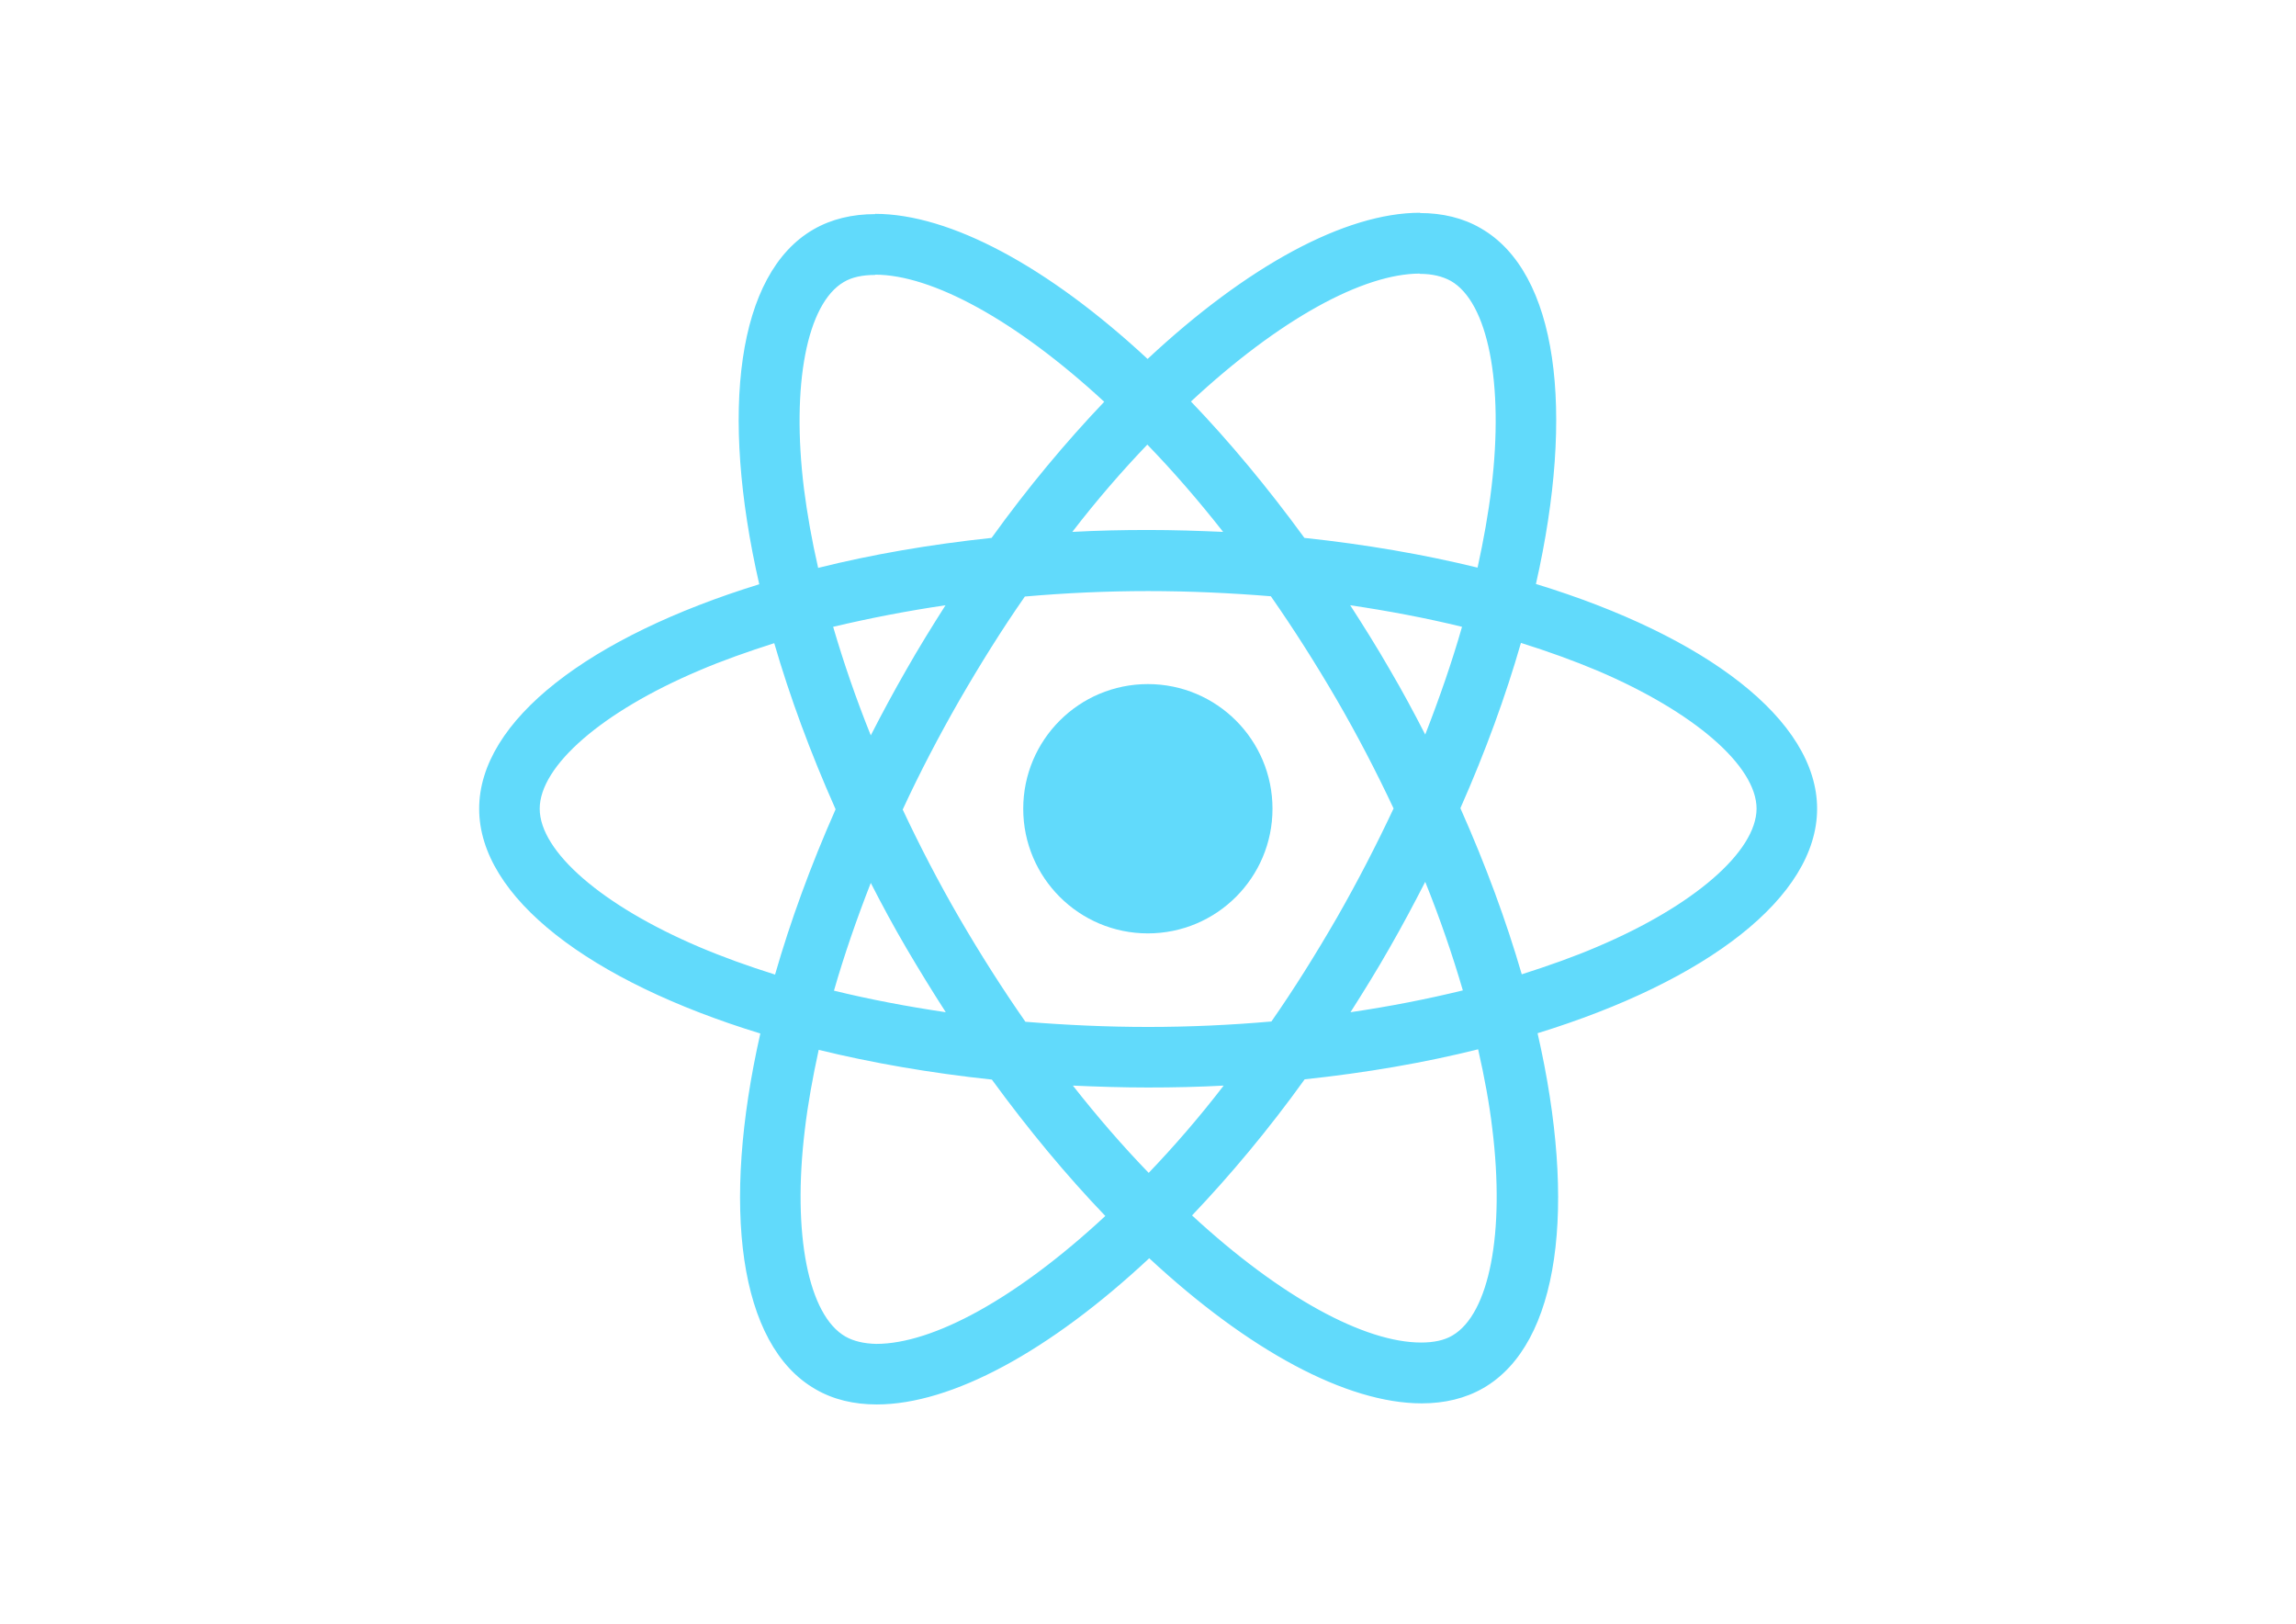
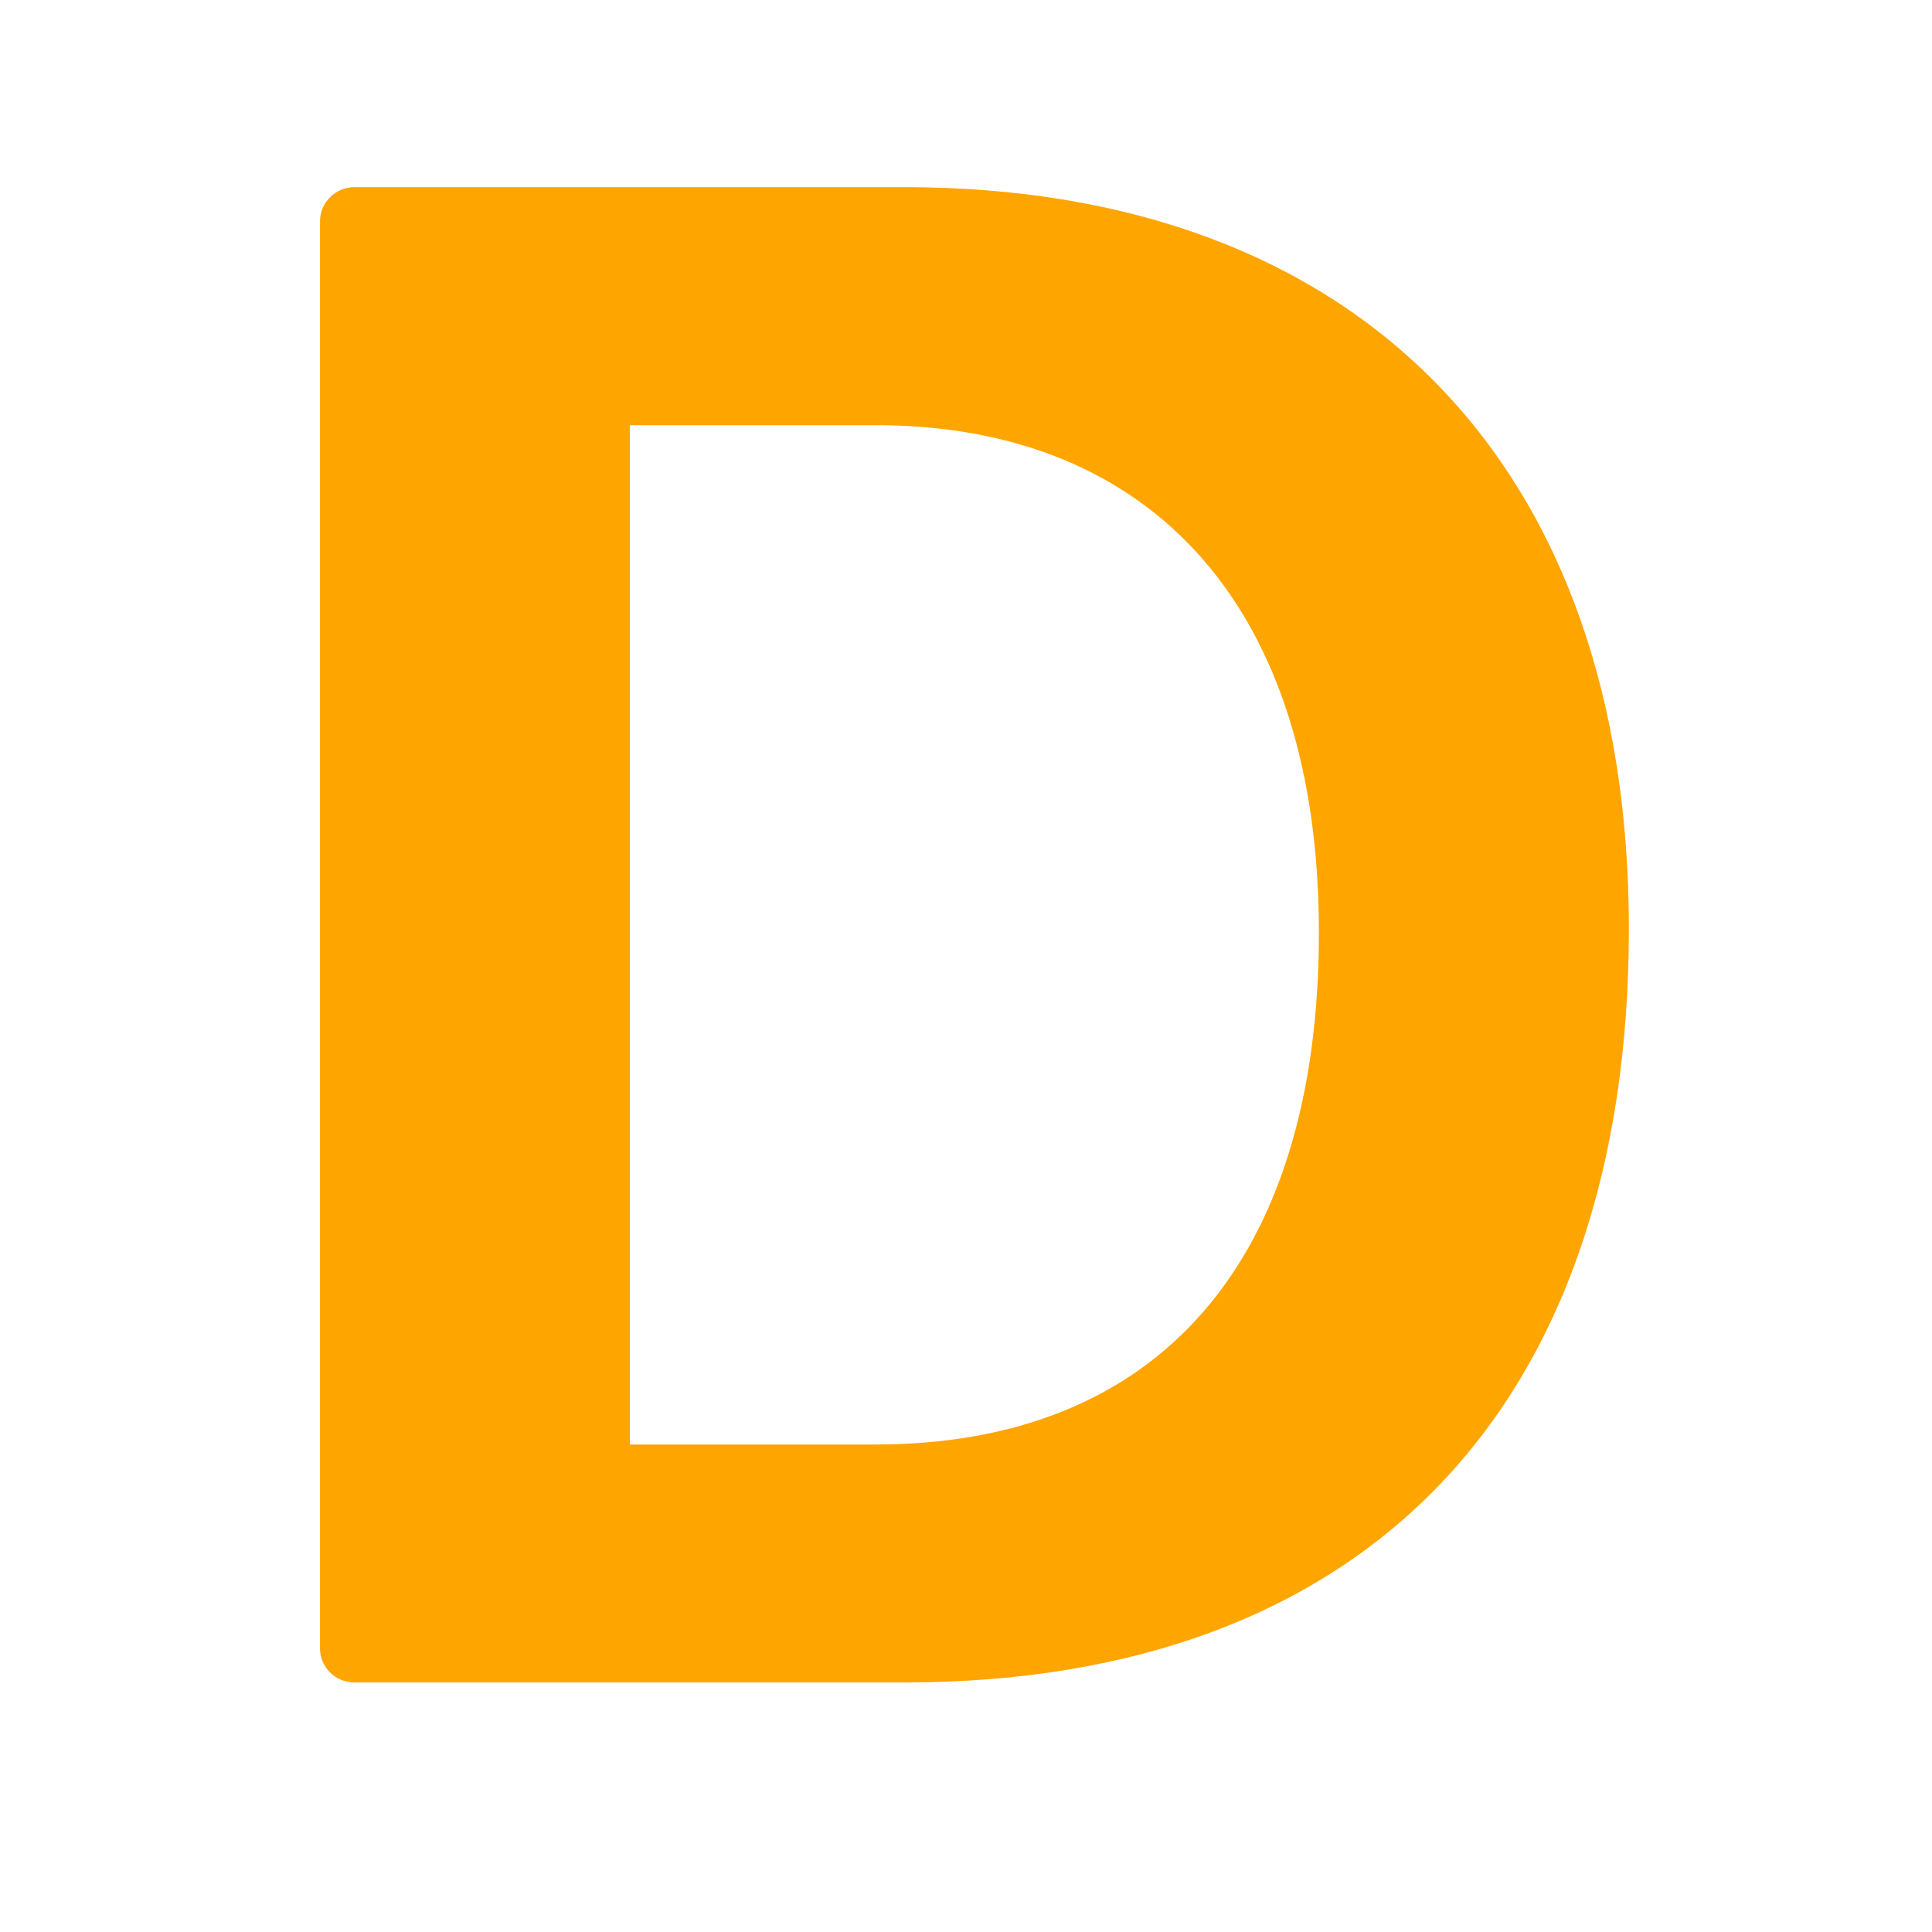
- <svg xmlns="http://www.w3.org/2000/svg" viewBox="0 0 841.9 595.3">
-   <g fill="#61DAFB">
-     <path d="M666.3 296.5c0-32.5-40.7-63.3-103.1-82.4 14.4-63.6 8-114.2-20.2-130.4-6.5-3.8-14.1-5.6-22.4-5.6v22.3c4.6 0 8.3.9 11.4 2.6 13.6 7.8 19.5 37.5 14.9 75.7-1.1 9.4-2.9 19.3-5.1 29.4-19.6-4.8-41-8.5-63.5-10.9-13.5-18.5-27.5-35.3-41.6-50 32.6-30.3 63.2-46.9 84-46.9V78c-27.5 0-63.5 19.6-99.9 53.6-36.4-33.8-72.4-53.2-99.9-53.2v22.3c20.7 0 51.4 16.5 84 46.6-14 14.7-28 31.4-41.3 49.9-22.6 2.4-44 6.1-63.6 11-2.3-10-4-19.7-5.2-29-4.7-38.2 1.1-67.9 14.6-75.8 3-1.8 6.9-2.6 11.5-2.6V78.5c-8.4 0-16 1.8-22.6 5.6-28.1 16.2-34.4 66.7-19.9 130.1-62.2 19.2-102.7 49.9-102.7 82.3 0 32.5 40.7 63.3 103.1 82.4-14.4 63.6-8 114.2 20.2 130.4 6.5 3.8 14.1 5.6 22.5 5.6 27.5 0 63.5-19.6 99.9-53.6 36.4 33.8 72.4 53.2 99.9 53.2 8.4 0 16-1.8 22.6-5.6 28.1-16.2 34.4-66.7 19.9-130.1 62-19.1 102.5-49.9 102.5-82.3zm-130.2-66.7c-3.7 12.9-8.3 26.2-13.5 39.5-4.1-8-8.4-16-13.1-24-4.6-8-9.5-15.8-14.4-23.4 14.2 2.1 27.9 4.7 41 7.9zm-45.8 106.5c-7.8 13.5-15.8 26.3-24.1 38.2-14.9 1.3-30 2-45.2 2-15.1 0-30.2-.7-45-1.9-8.3-11.9-16.4-24.6-24.2-38-7.6-13.1-14.5-26.4-20.8-39.8 6.2-13.4 13.2-26.8 20.7-39.9 7.8-13.5 15.8-26.3 24.1-38.2 14.9-1.3 30-2 45.2-2 15.1 0 30.2.7 45 1.9 8.3 11.9 16.4 24.6 24.2 38 7.6 13.1 14.5 26.4 20.8 39.8-6.3 13.4-13.2 26.8-20.7 39.9zm32.3-13c5.4 13.4 10 26.8 13.8 39.8-13.1 3.2-26.9 5.9-41.2 8 4.9-7.7 9.8-15.6 14.4-23.7 4.6-8 8.9-16.1 13-24.1zM421.2 430c-9.3-9.6-18.6-20.3-27.8-32 9 .4 18.2.7 27.5.7 9.4 0 18.7-.2 27.8-.7-9 11.7-18.3 22.4-27.5 32zm-74.4-58.9c-14.2-2.1-27.9-4.7-41-7.9 3.7-12.9 8.3-26.2 13.5-39.5 4.1 8 8.4 16 13.1 24 4.7 8 9.5 15.8 14.4 23.4zM420.7 163c9.3 9.6 18.6 20.3 27.8 32-9-.4-18.2-.7-27.5-.7-9.4 0-18.7.2-27.8.7 9-11.7 18.3-22.4 27.5-32zm-74 58.9c-4.9 7.7-9.8 15.6-14.4 23.7-4.6 8-8.9 16-13 24-5.4-13.4-10-26.8-13.8-39.8 13.1-3.1 26.9-5.8 41.2-7.9zm-90.5 125.2c-35.4-15.1-58.3-34.9-58.3-50.6 0-15.7 22.9-35.6 58.3-50.6 8.6-3.7 18-7 27.7-10.1 5.7 19.6 13.2 40 22.5 60.9-9.2 20.8-16.6 41.1-22.2 60.6-9.9-3.1-19.3-6.5-28-10.2zM310 490c-13.6-7.8-19.5-37.5-14.9-75.7 1.1-9.4 2.9-19.3 5.1-29.4 19.6 4.8 41 8.5 63.5 10.9 13.5 18.5 27.5 35.3 41.6 50-32.6 30.3-63.2 46.9-84 46.9-4.5-.1-8.3-1-11.3-2.7zm237.2-76.2c4.7 38.2-1.1 67.9-14.6 75.8-3 1.8-6.9 2.6-11.5 2.6-20.7 0-51.4-16.5-84-46.6 14-14.7 28-31.4 41.3-49.9 22.6-2.4 44-6.1 63.6-11 2.3 10.1 4.1 19.8 5.2 29.1zm38.5-66.7c-8.6 3.7-18 7-27.7 10.1-5.7-19.6-13.2-40-22.5-60.9 9.2-20.8 16.6-41.1 22.2-60.6 9.9 3.1 19.3 6.5 28.1 10.2 35.4 15.1 58.3 34.9 58.3 50.6-.1 15.7-23 35.6-58.4 50.6zM320.8 78.4z" />
-     <circle cx="420.9" cy="296.5" r="45.7" />
-     <path d="M520.5 78.1z" />
+ <svg xmlns="http://www.w3.org/2000/svg" width="200" zoomAndPan="magnify" viewBox="0 0 30 30" height="200" preserveAspectRatio="xMidYMid meet" version="1.0" id="IconChangeColor">
+   <defs>
+     <clipPath id="id1">
+       <path d="M 4.969 2.902 L 25.293 2.902 L 25.293 26.129 L 4.969 26.129 Z M 4.969 2.902 " clip-rule="nonzero" id="mainIconPathAttribute" fill="orange" filter="url(#shadow)" />
+     </clipPath>
+   </defs>
+   <g clip-path="url(#id1)">
+     <path fill="orange" d="M 14.043 2.906 L 5.504 2.906 C 5.207 2.906 4.969 3.145 4.969 3.438 L 4.969 25.598 C 4.969 25.887 5.207 26.125 5.504 26.125 L 14.043 26.125 C 21.191 26.125 25.293 21.855 25.293 14.418 C 25.293 7.211 21.086 2.906 14.043 2.906 Z M 13.594 22.43 L 9.781 22.43 L 9.781 6.602 L 13.594 6.602 C 17.922 6.602 20.48 9.477 20.48 14.477 C 20.48 19.59 17.984 22.43 13.594 22.43 Z M 13.594 22.43 " fill-opacity="1" fill-rule="nonzero" id="mainIconPathAttribute" />
  </g>
+   <filter id="shadow">
+     <feDropShadow id="shadowValue" stdDeviation=".5" dx="0" dy="0" flood-color="black" />
+   </filter>
</svg>
